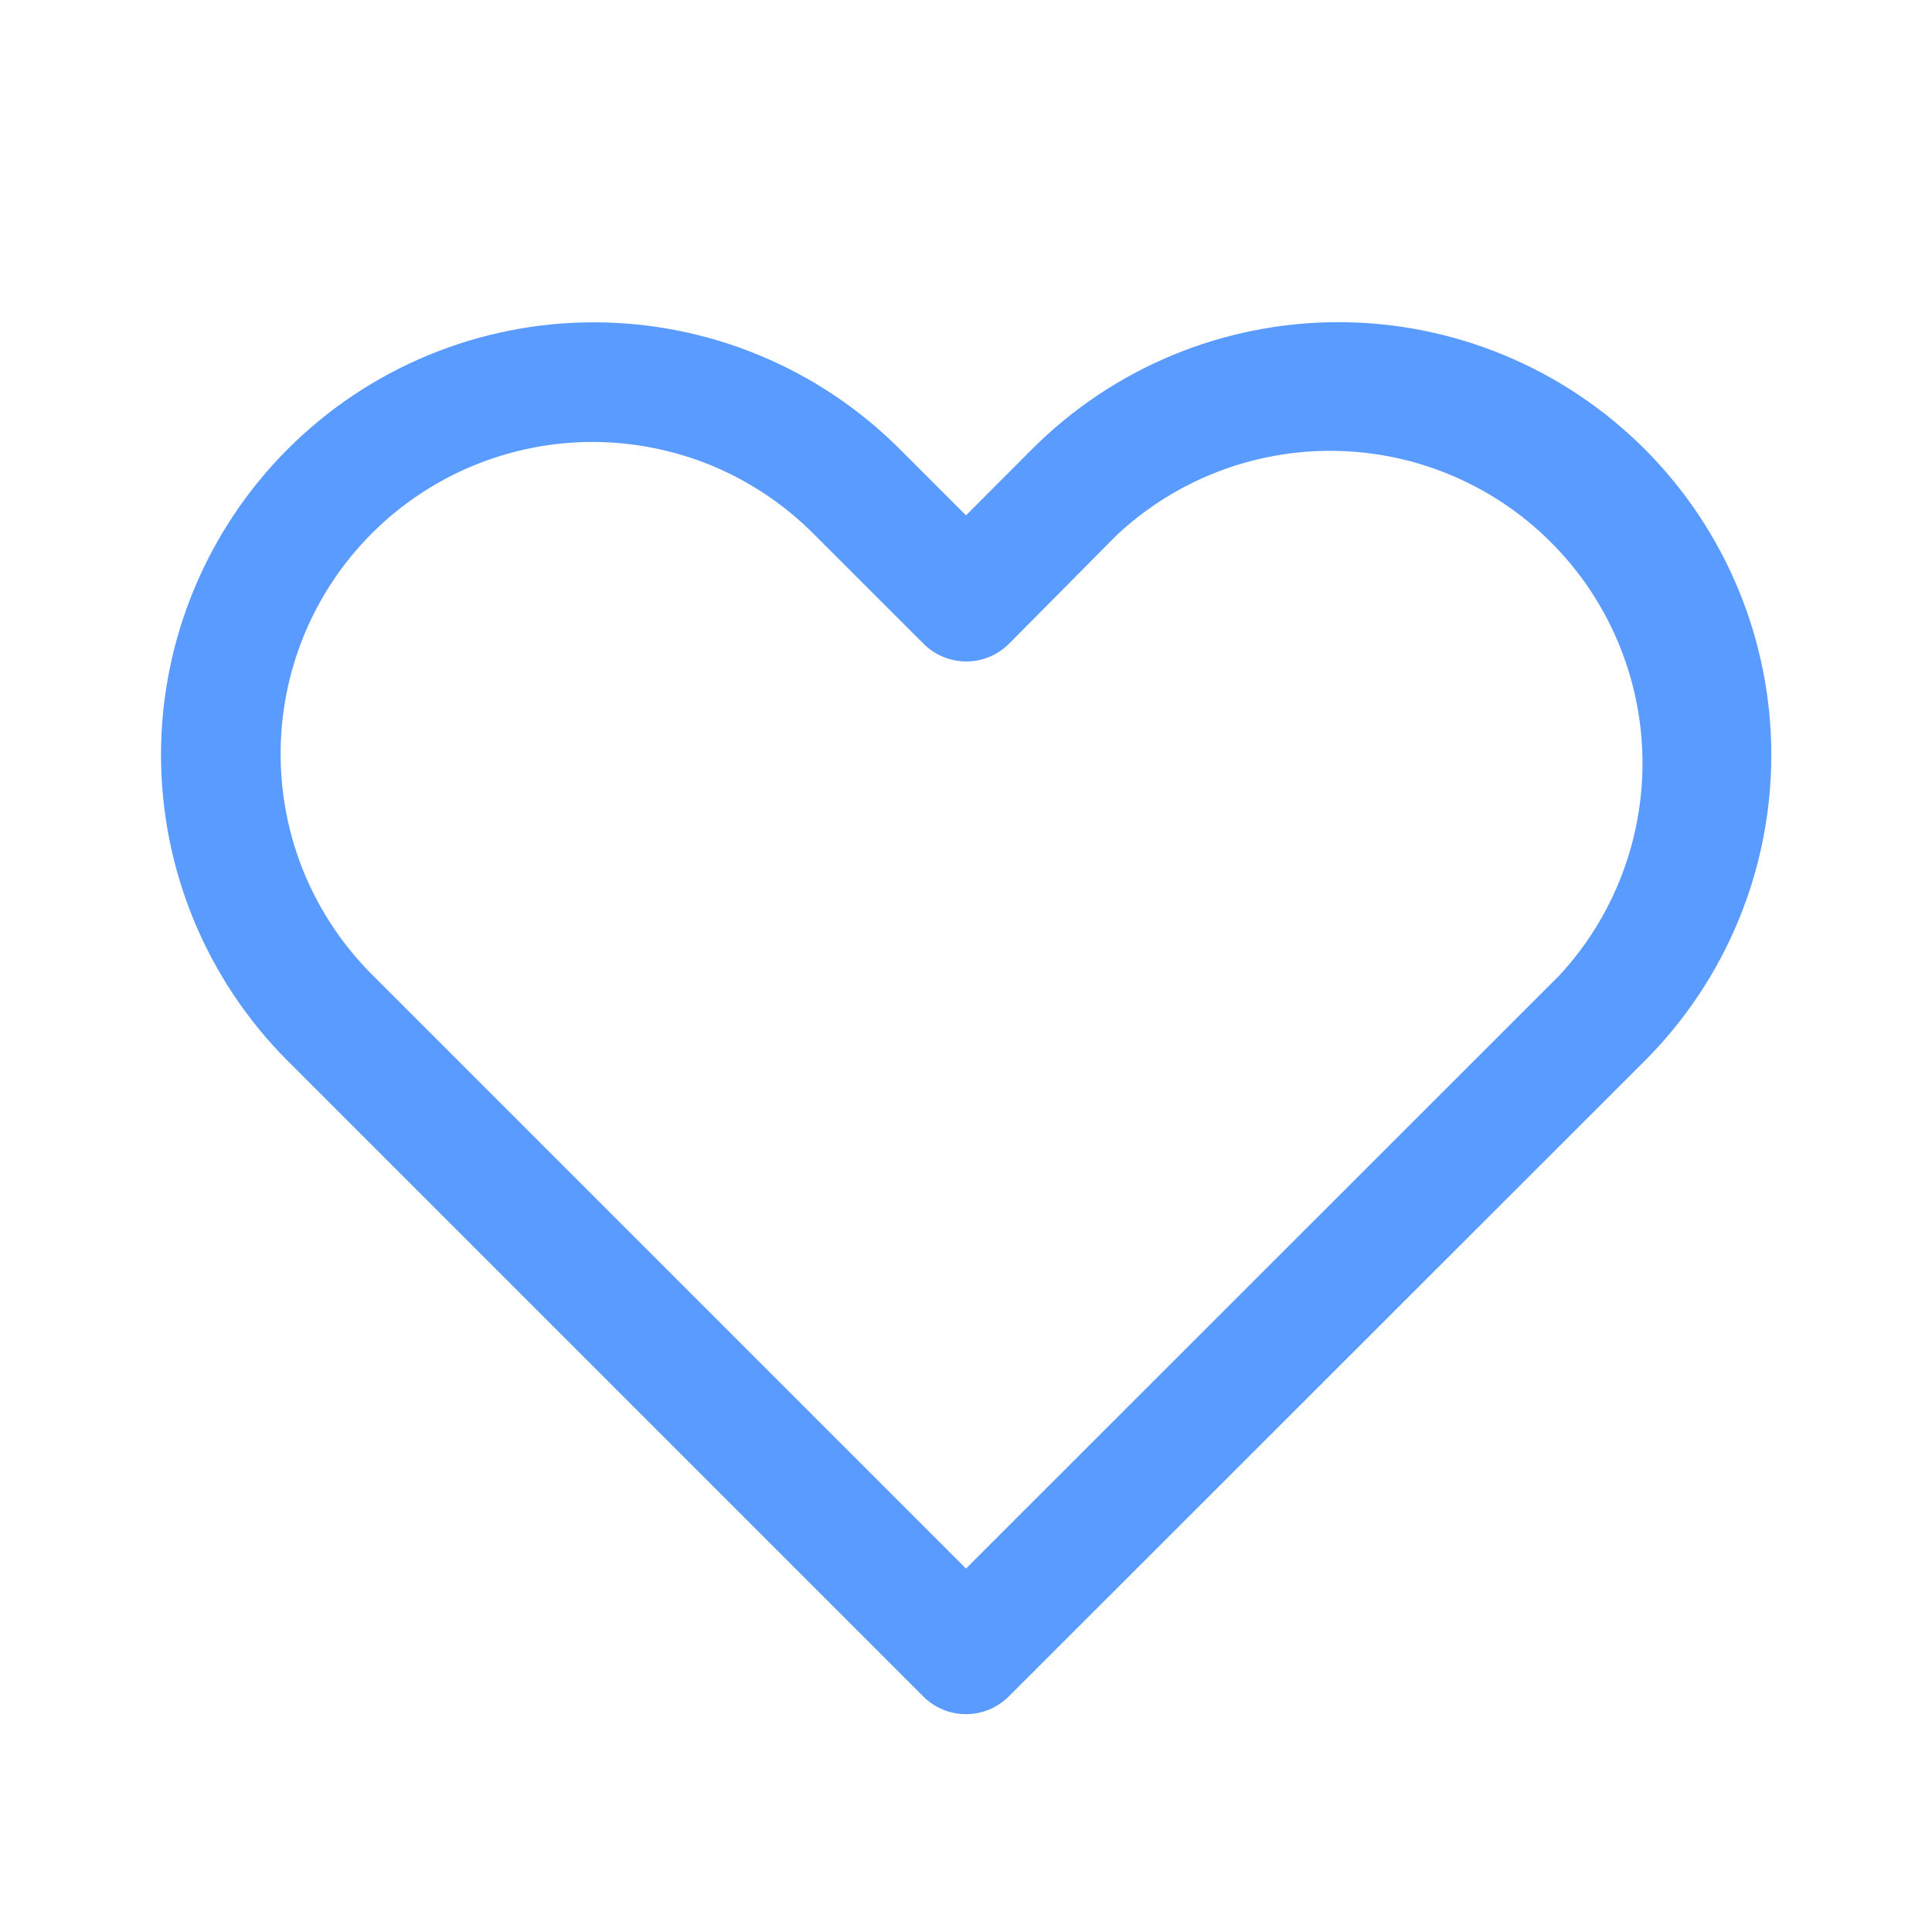
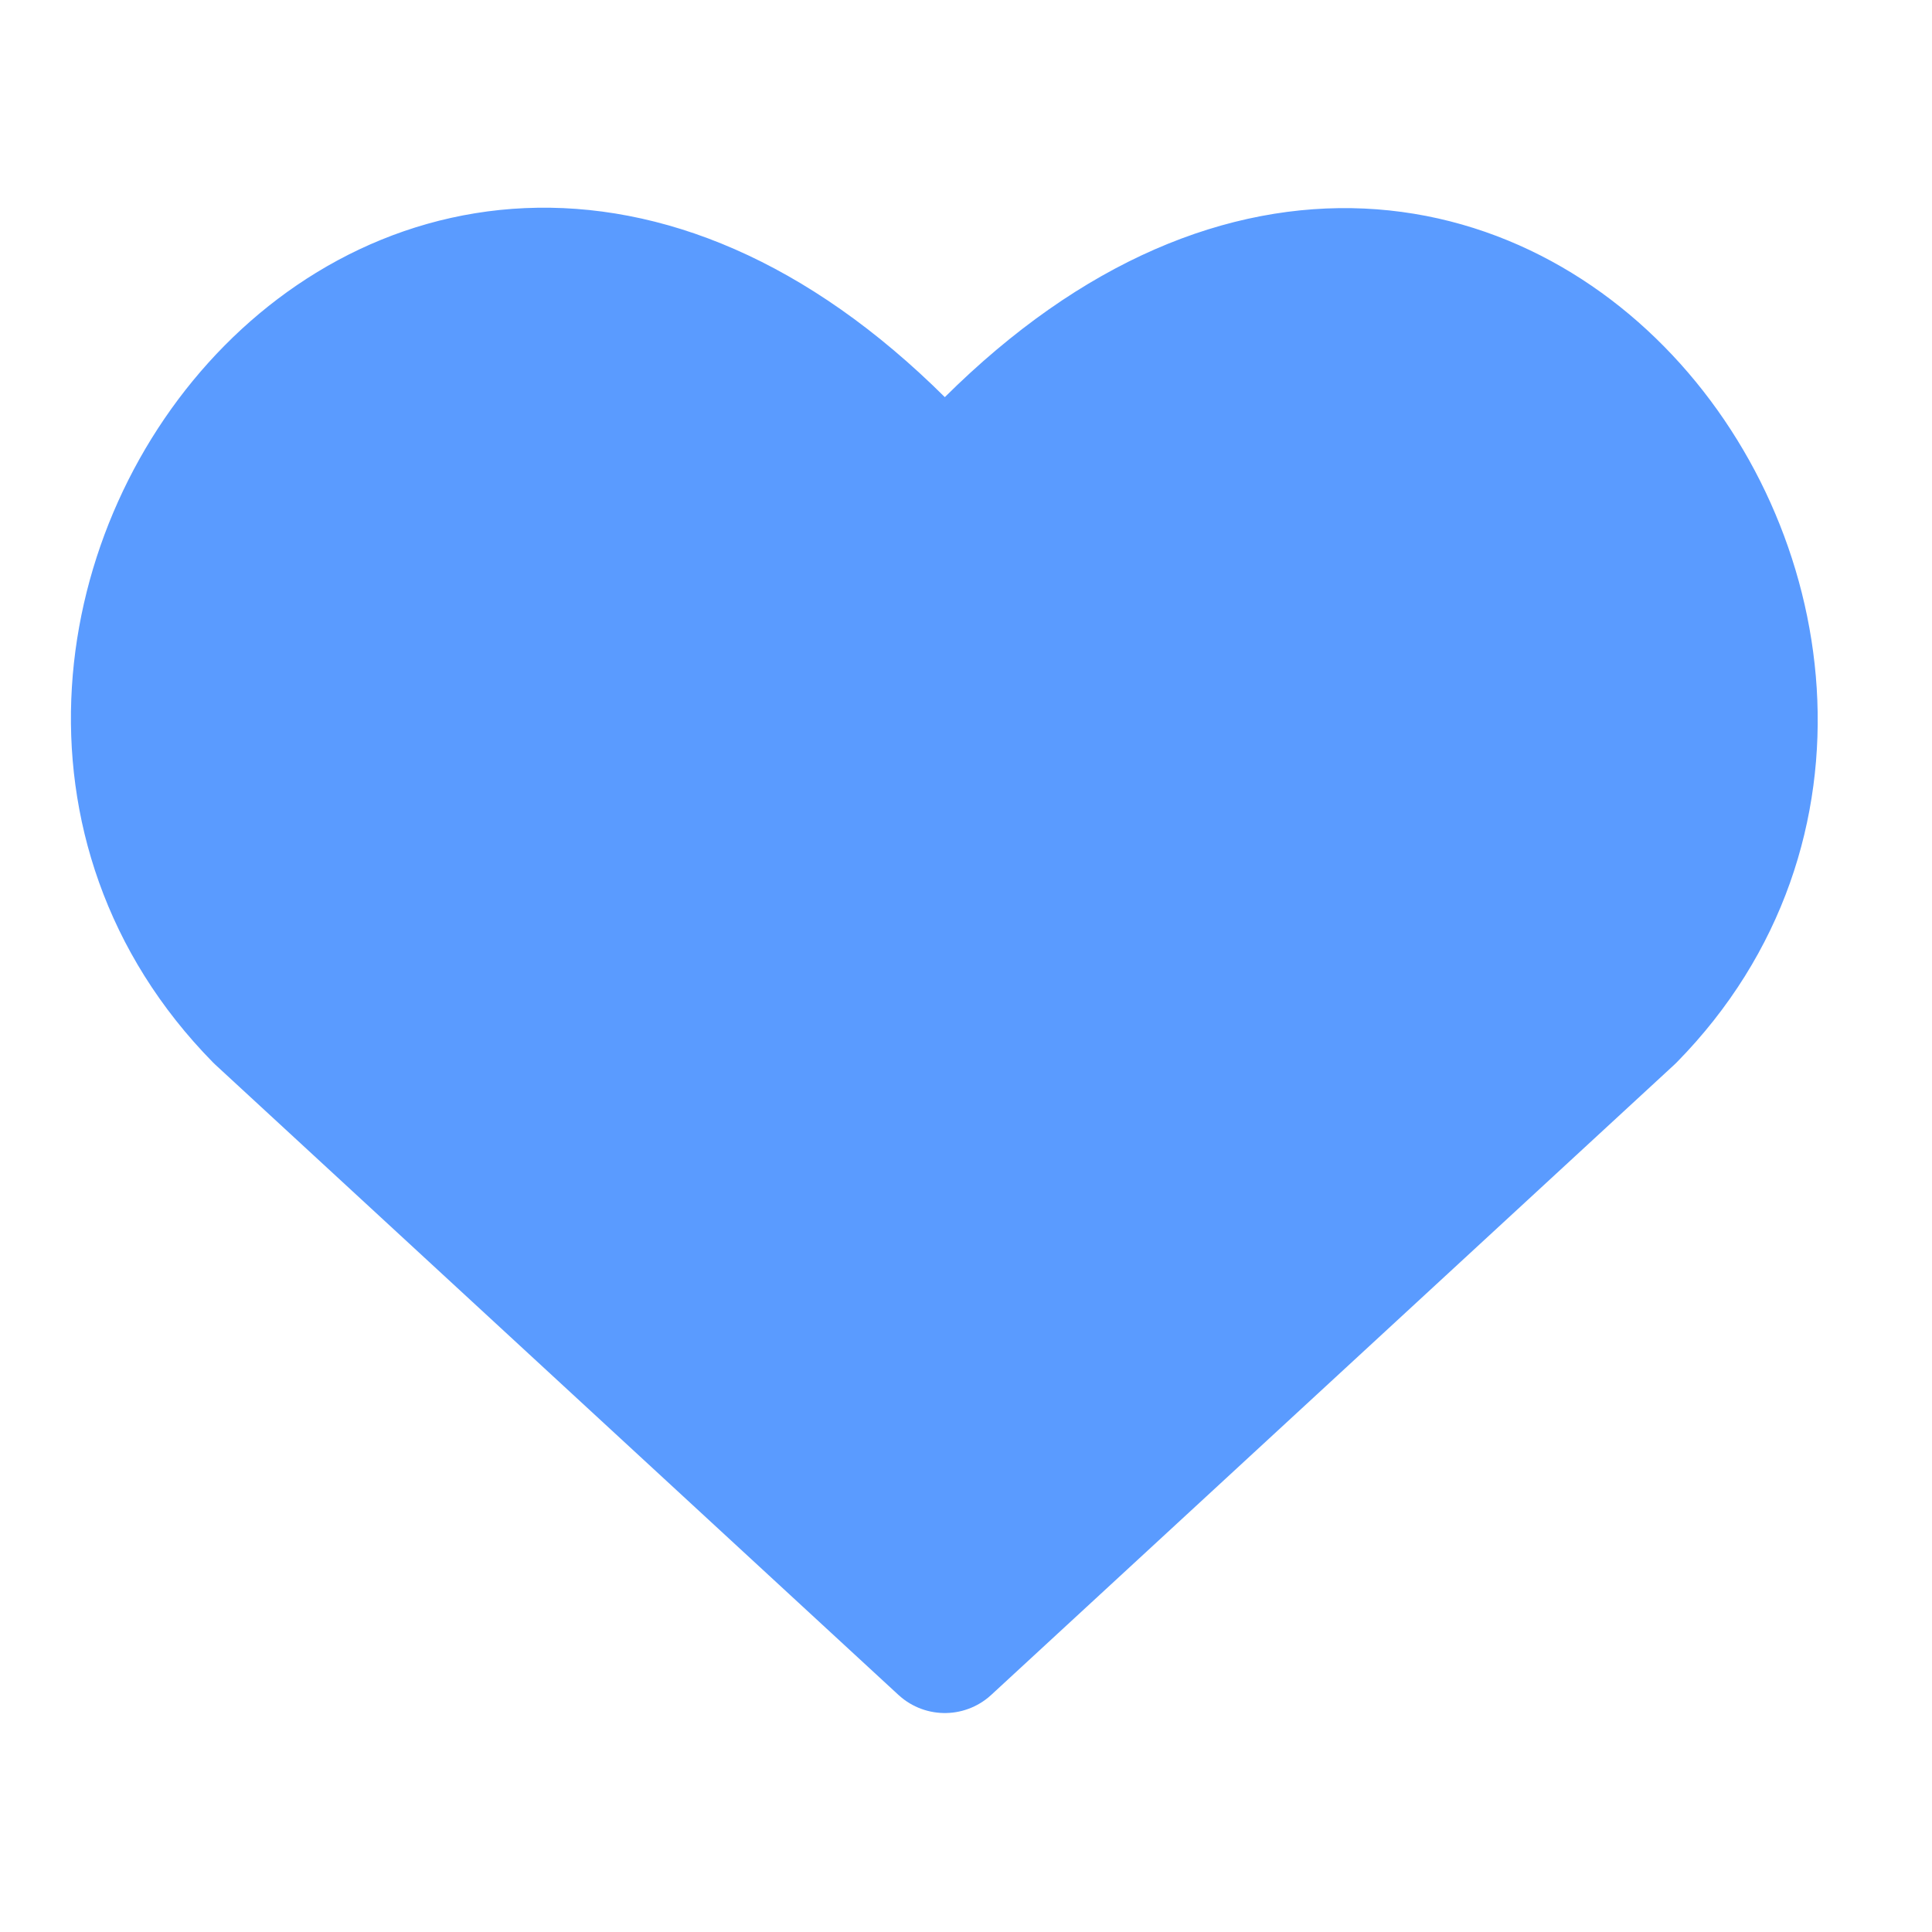
<svg xmlns="http://www.w3.org/2000/svg" width="24" height="24" viewBox="0 0 24 24" fill="none">
-   <path d="M12.82 5.58L12 6.402L11.176 5.578C10.168 4.57 8.801 4.004 7.375 4.004C5.95 4.004 4.583 4.57 3.575 5.578C2.567 6.587 2 7.954 2 9.379C2.001 10.805 2.567 12.172 3.575 13.18L11.47 21.075C11.611 21.215 11.801 21.294 12 21.294C12.199 21.294 12.389 21.215 12.53 21.075L20.432 13.178C21.439 12.17 22.004 10.803 22.004 9.378C22.004 7.953 21.438 6.587 20.431 5.579C19.931 5.079 19.338 4.682 18.685 4.412C18.032 4.141 17.332 4.002 16.626 4.002C15.919 4.002 15.219 4.141 14.566 4.412C13.913 4.682 13.32 5.08 12.82 5.58ZM19.368 12.12L12 19.485L4.635 12.12C4.272 11.761 3.984 11.334 3.786 10.863C3.589 10.392 3.487 9.886 3.486 9.376C3.484 8.865 3.584 8.359 3.778 7.887C3.973 7.415 4.259 6.986 4.62 6.625C4.981 6.264 5.41 5.978 5.882 5.783C6.354 5.589 6.86 5.489 7.371 5.49C7.881 5.492 8.387 5.594 8.858 5.791C9.329 5.989 9.756 6.277 10.115 6.64L11.473 7.997C11.544 8.068 11.628 8.124 11.72 8.161C11.813 8.199 11.912 8.218 12.012 8.217C12.112 8.216 12.211 8.195 12.303 8.155C12.394 8.115 12.477 8.057 12.546 7.985L13.88 6.64C14.615 5.956 15.588 5.583 16.592 5.601C17.596 5.618 18.555 6.025 19.265 6.735C19.976 7.445 20.384 8.402 20.403 9.407C20.422 10.411 20.052 11.384 19.368 12.12Z" fill="#5A9BFF" />
+   <path d="M11.737 20.43L3.25 12.6C-1.363 7.901 5.418 -1.119 11.737 6.179C18.056 -1.119 24.806 7.933 20.224 12.6L11.737 20.43Z" fill="#5A9BFF" stroke="#5A9BFF" stroke-width="1.7" stroke-linecap="round" stroke-linejoin="round" />
</svg>
